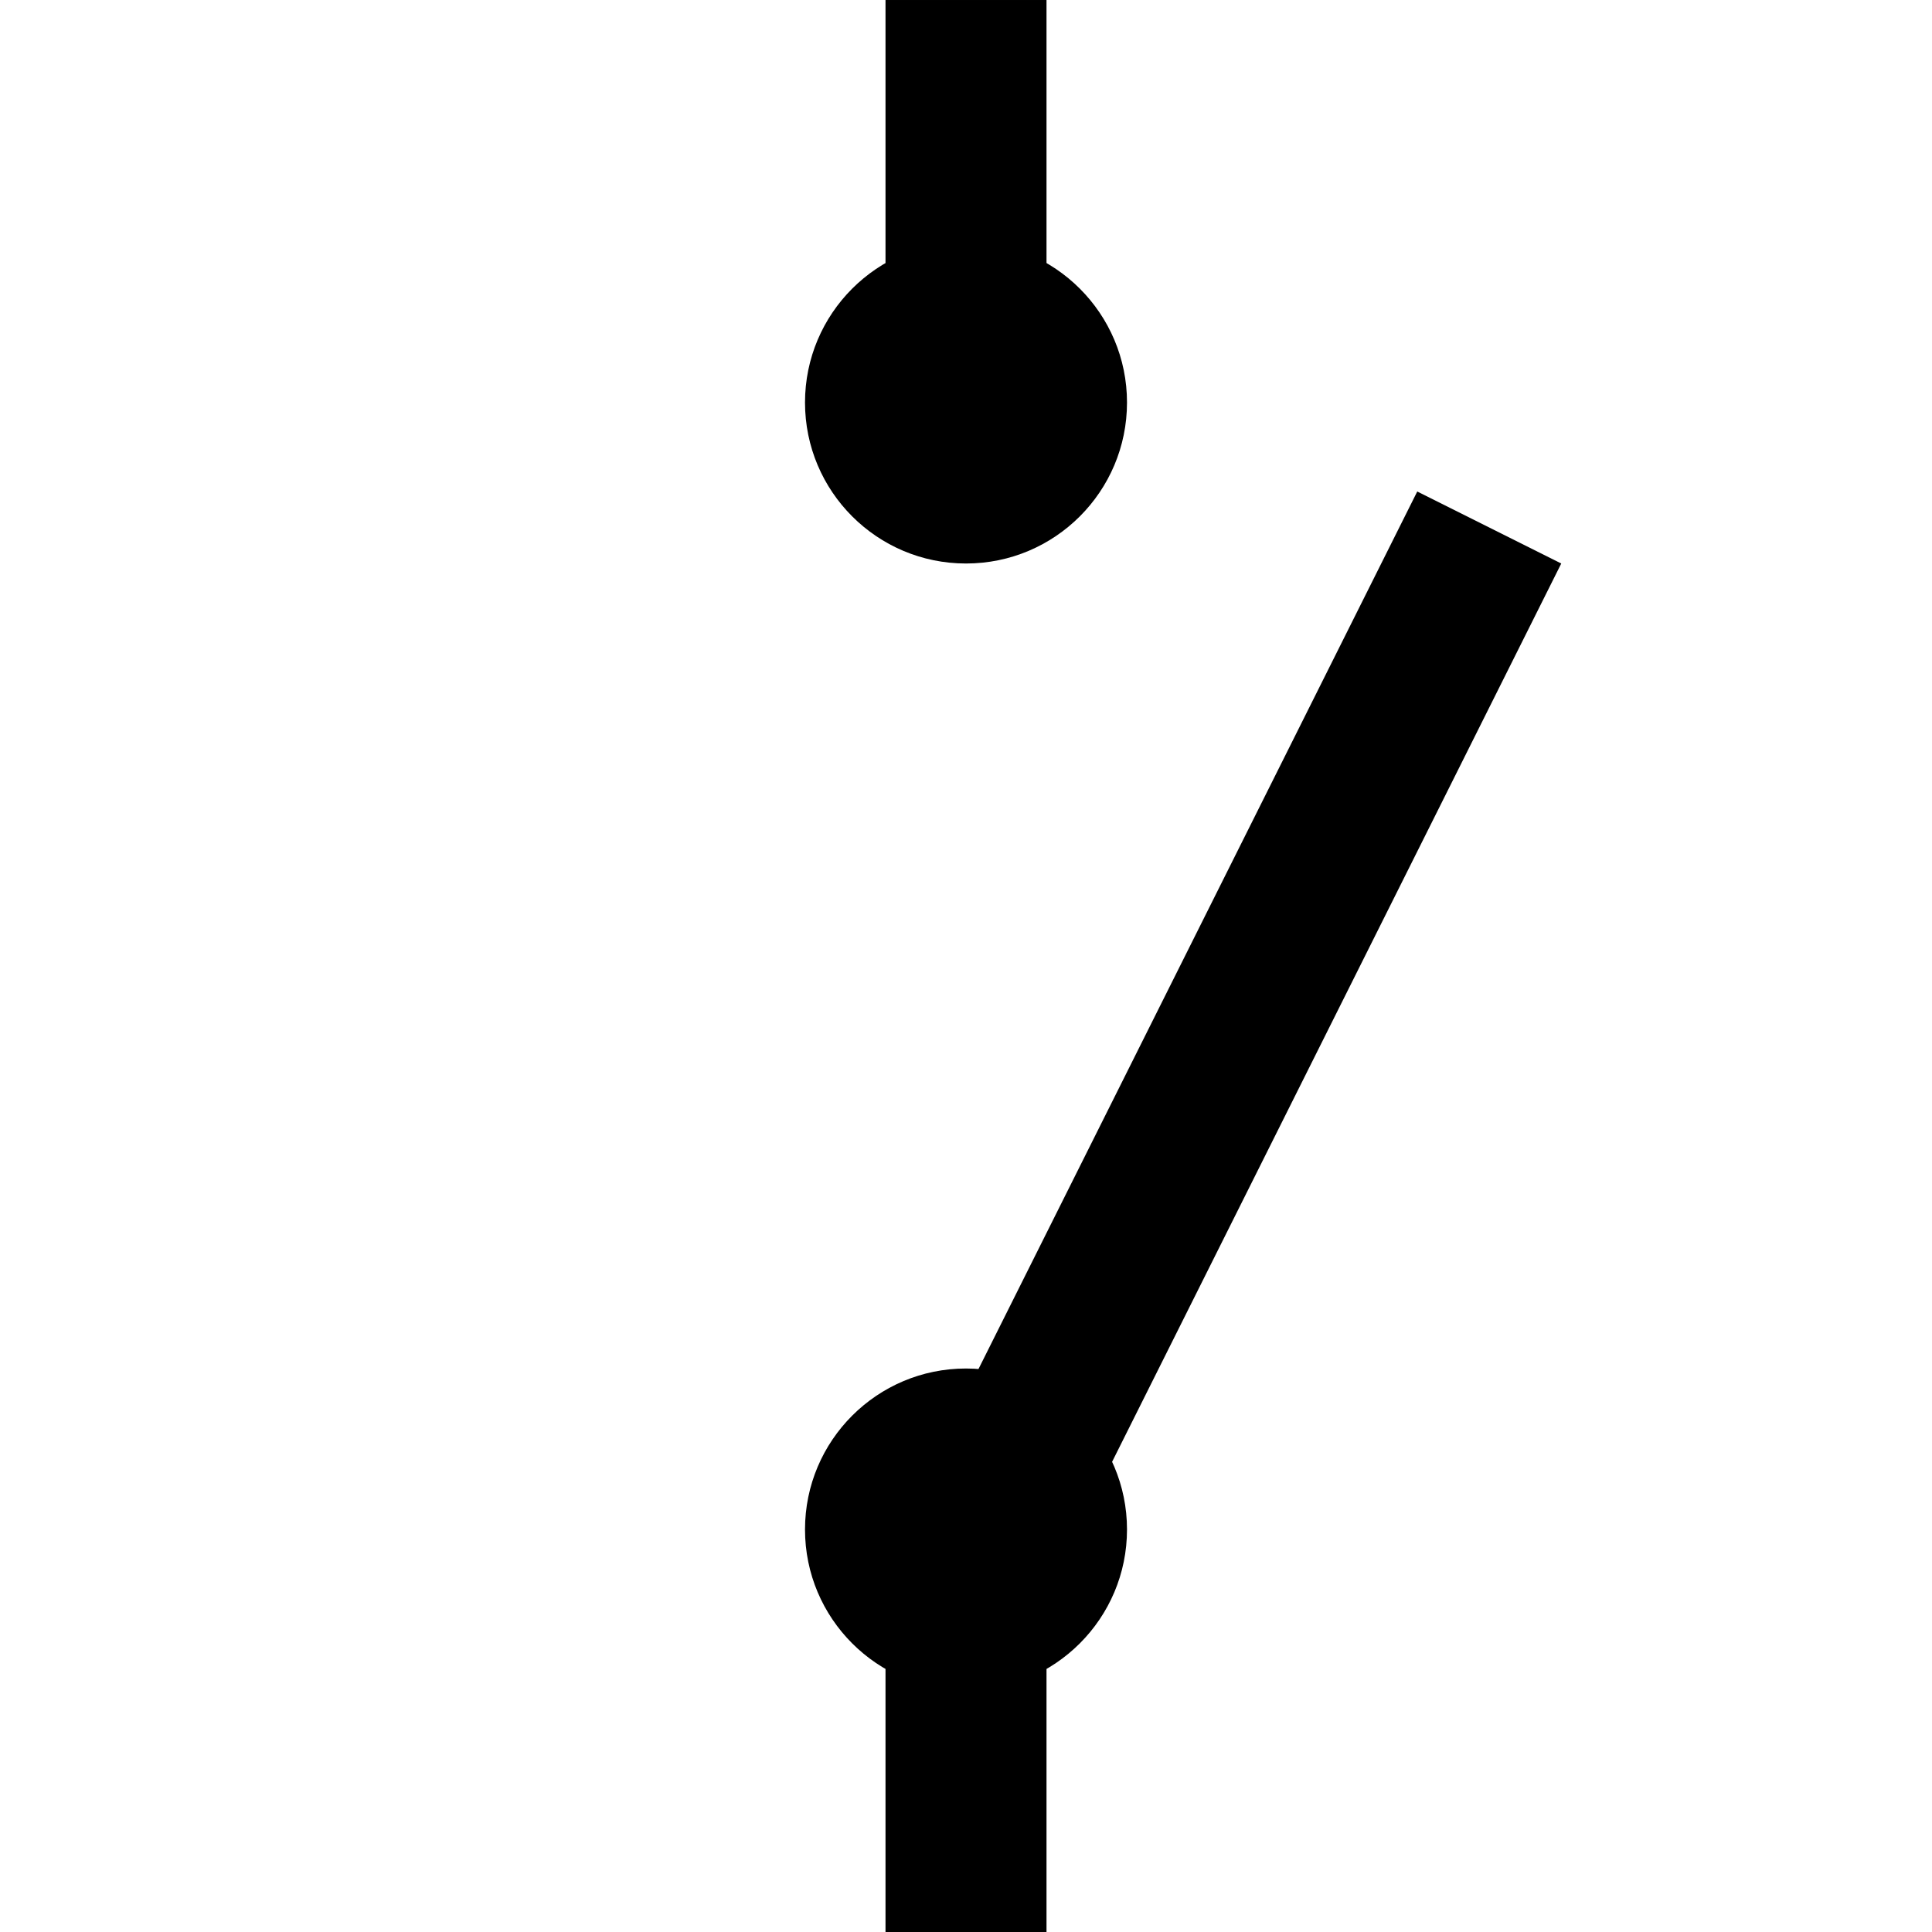
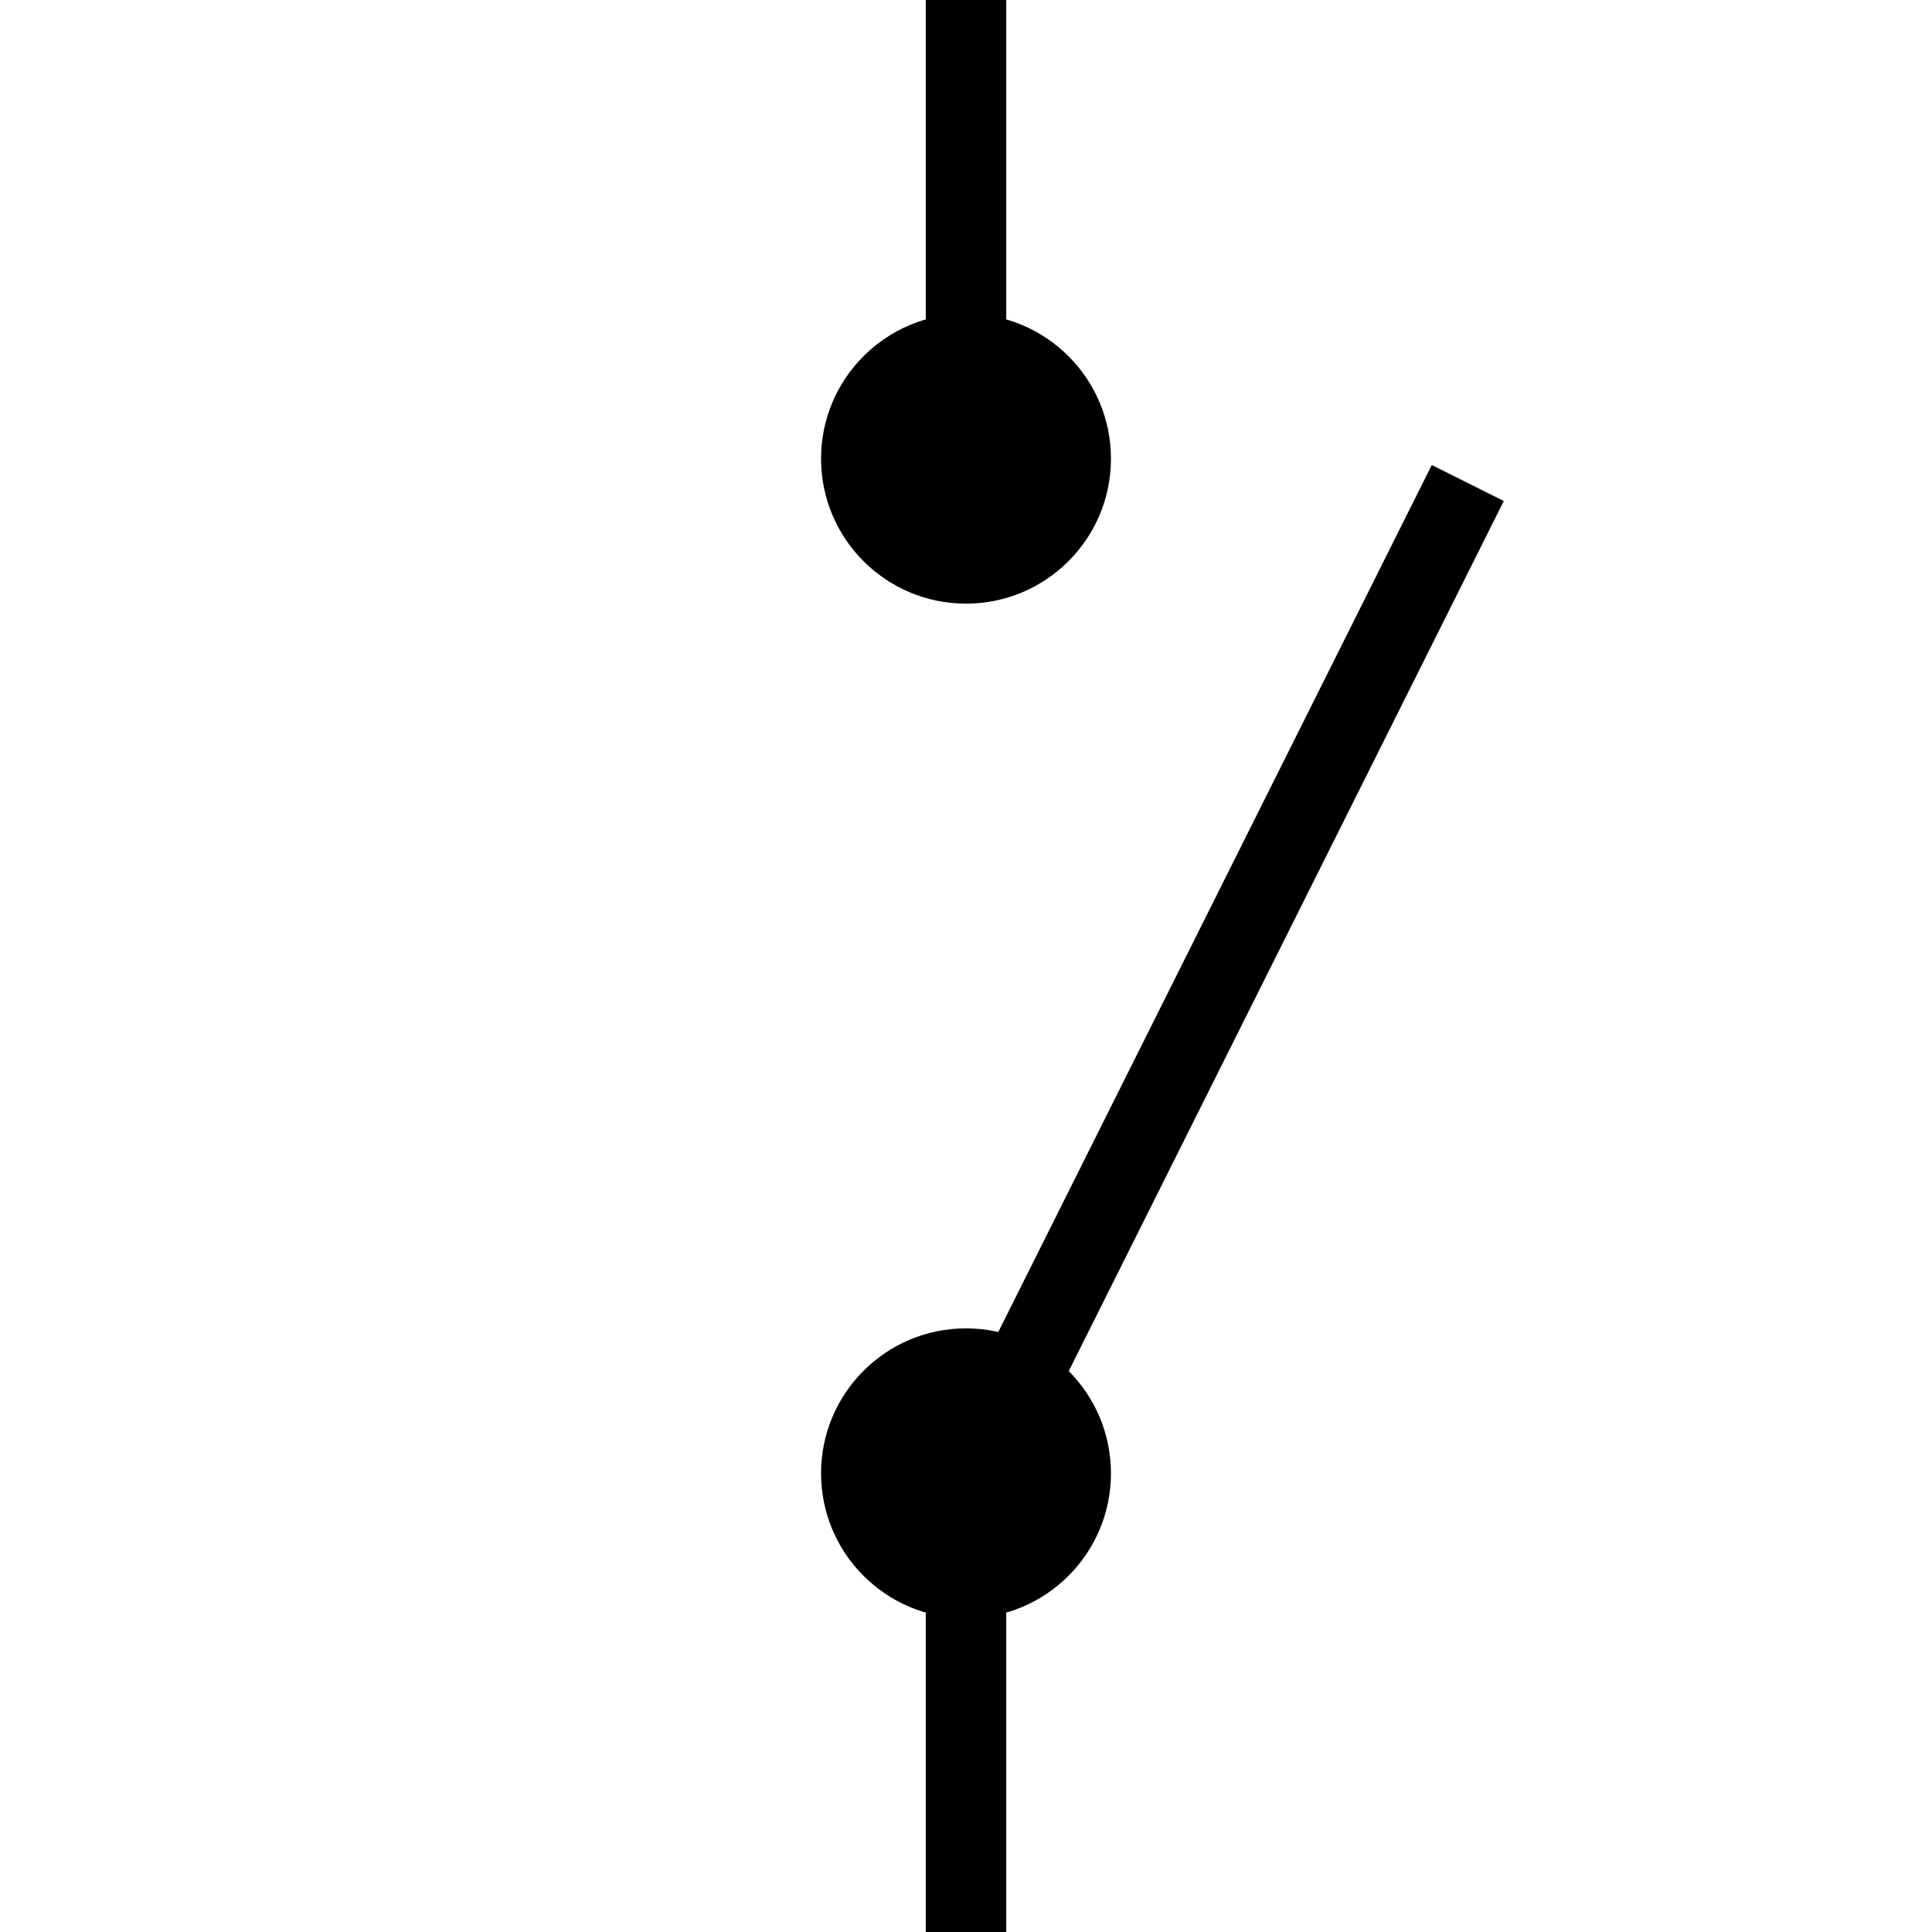
<svg xmlns="http://www.w3.org/2000/svg" width="96" height="96" viewBox="0 0 96 96" version="1.1" id="svg8">
  <defs id="defs2" />
  <g id="layer1" transform="translate(3.933281,-303.7087)">
-     <path style="fill:none;stroke:#000000;stroke-width:8;stroke-linecap:butt;stroke-linejoin:miter;stroke-miterlimit:4;stroke-dasharray:none;stroke-opacity:1" d="m 44.067,303.709 v 16" id="path2243" />
-     <path style="fill:none;stroke:#000000;stroke-width:8;stroke-linecap:butt;stroke-linejoin:miter;stroke-miterlimit:4;stroke-dasharray:none;stroke-opacity:1" d="m 44.067,399.709 v -16" id="path2245" />
-     <circle cy="323.709" cx="44.067" id="circle2252" style="fill:#000000;fill-opacity:1;stroke:none;stroke-width:10.667;stroke-miterlimit:4;stroke-dasharray:none;stroke-dashoffset:0;stroke-opacity:1" r="8" />
-     <path style="fill:none;stroke:#000000;stroke-width:8;stroke-linecap:butt;stroke-linejoin:miter;stroke-miterlimit:4;stroke-dasharray:none;stroke-opacity:1" d="m 46.067,377.92 24,-48" id="path2254" />
-     <circle r="8" style="fill:#000000;fill-opacity:1;stroke:none;stroke-width:10.667;stroke-miterlimit:4;stroke-dasharray:none;stroke-dashoffset:0;stroke-opacity:1" id="circle2256" cx="44.067" cy="379.709" />
+     <path style="fill:none;stroke:#000000;stroke-width:4;stroke-linecap:butt;stroke-linejoin:miter;stroke-miterlimit:4;stroke-dasharray:none;stroke-opacity:1" d="m 44.067,303.709 v 16" id="path2243" />
+     <path style="fill:none;stroke:#000000;stroke-width:4;stroke-linecap:butt;stroke-linejoin:miter;stroke-miterlimit:4;stroke-dasharray:none;stroke-opacity:1" d="m 44.067,399.709 v -16" id="path2245" />
+     <path style="fill:none;stroke:#000000;stroke-width:4;stroke-linecap:butt;stroke-linejoin:miter;stroke-miterlimit:4;stroke-dasharray:none;stroke-opacity:1" d="M 45,375.709 69,327.709" id="path2254" />
+     <g id="g820" transform="matrix(0.9002917,0,0,0.9002917,4.393817,35.06824)">
+       <circle r="8" style="fill:#000000;fill-opacity:1;stroke:none;stroke-width:10.667;stroke-miterlimit:4;stroke-dasharray:none;stroke-dashoffset:0;stroke-opacity:1" id="circle2252" cx="44.067" cy="323.709" />
+       <circle cy="379.709" cx="44.067" id="circle2256" style="fill:#000000;fill-opacity:1;stroke:none;stroke-width:10.667;stroke-miterlimit:4;stroke-dasharray:none;stroke-dashoffset:0;stroke-opacity:1" r="8" />
+     </g>
  </g>
</svg>
